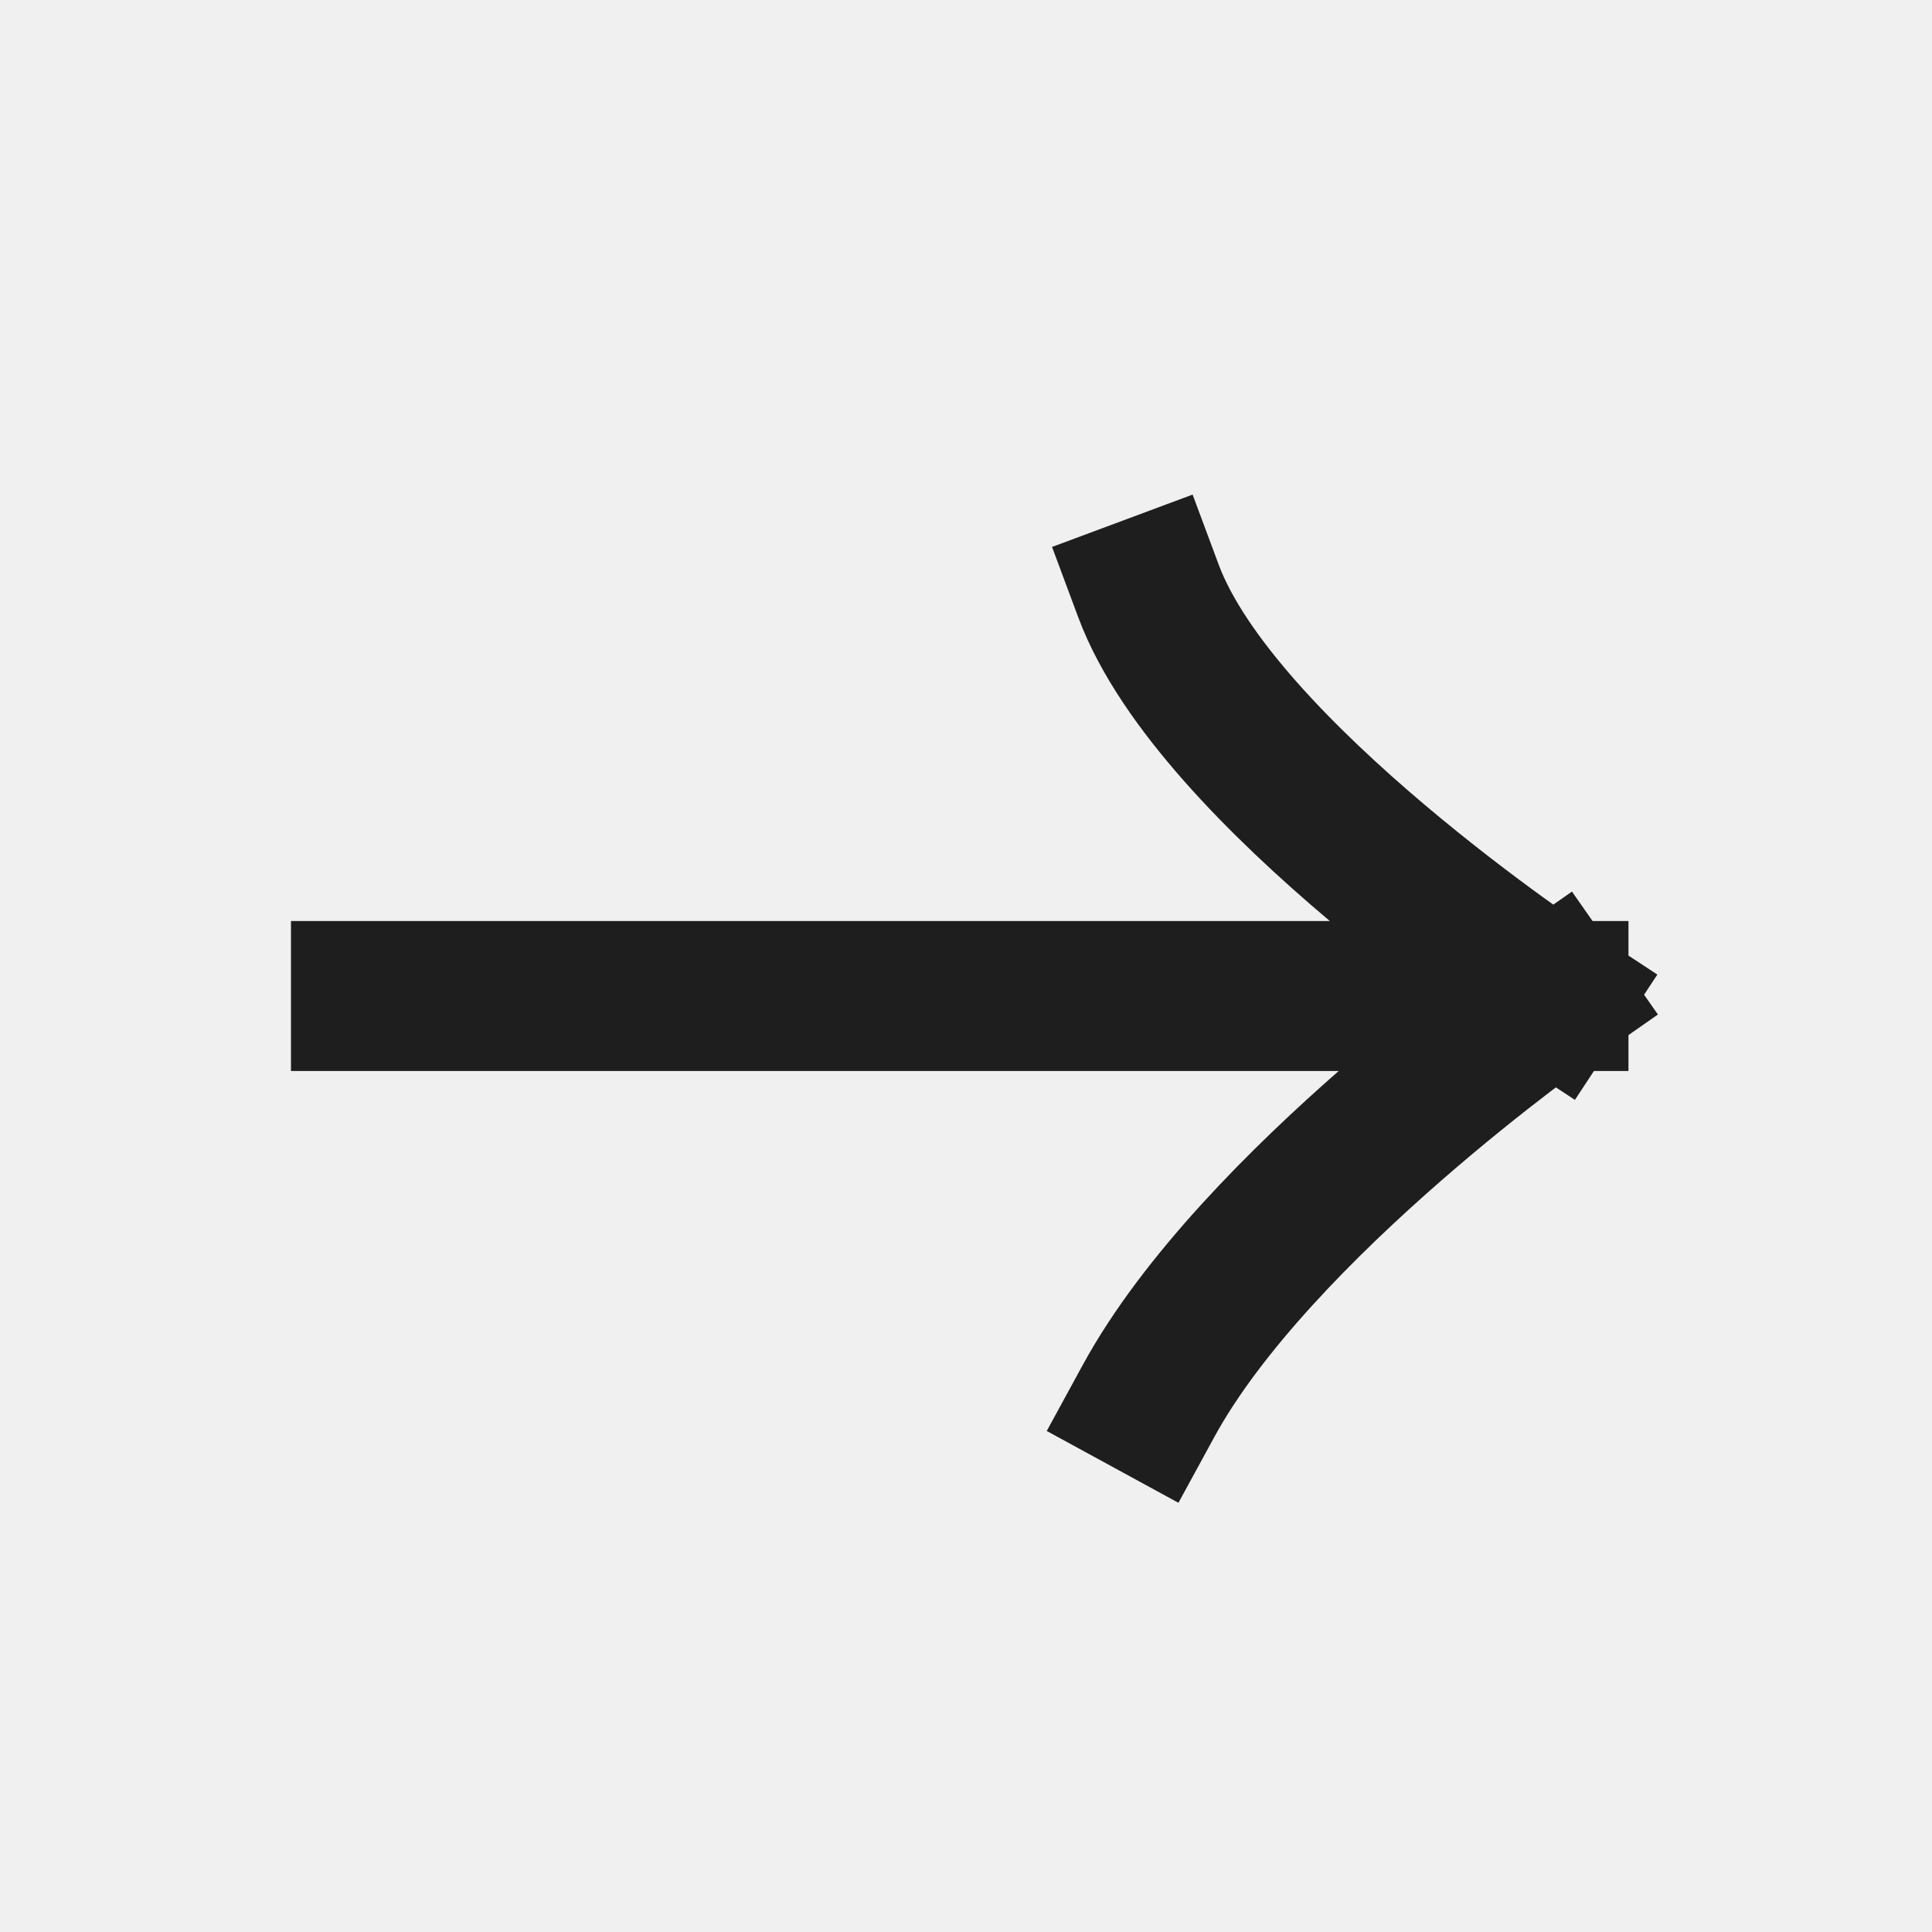
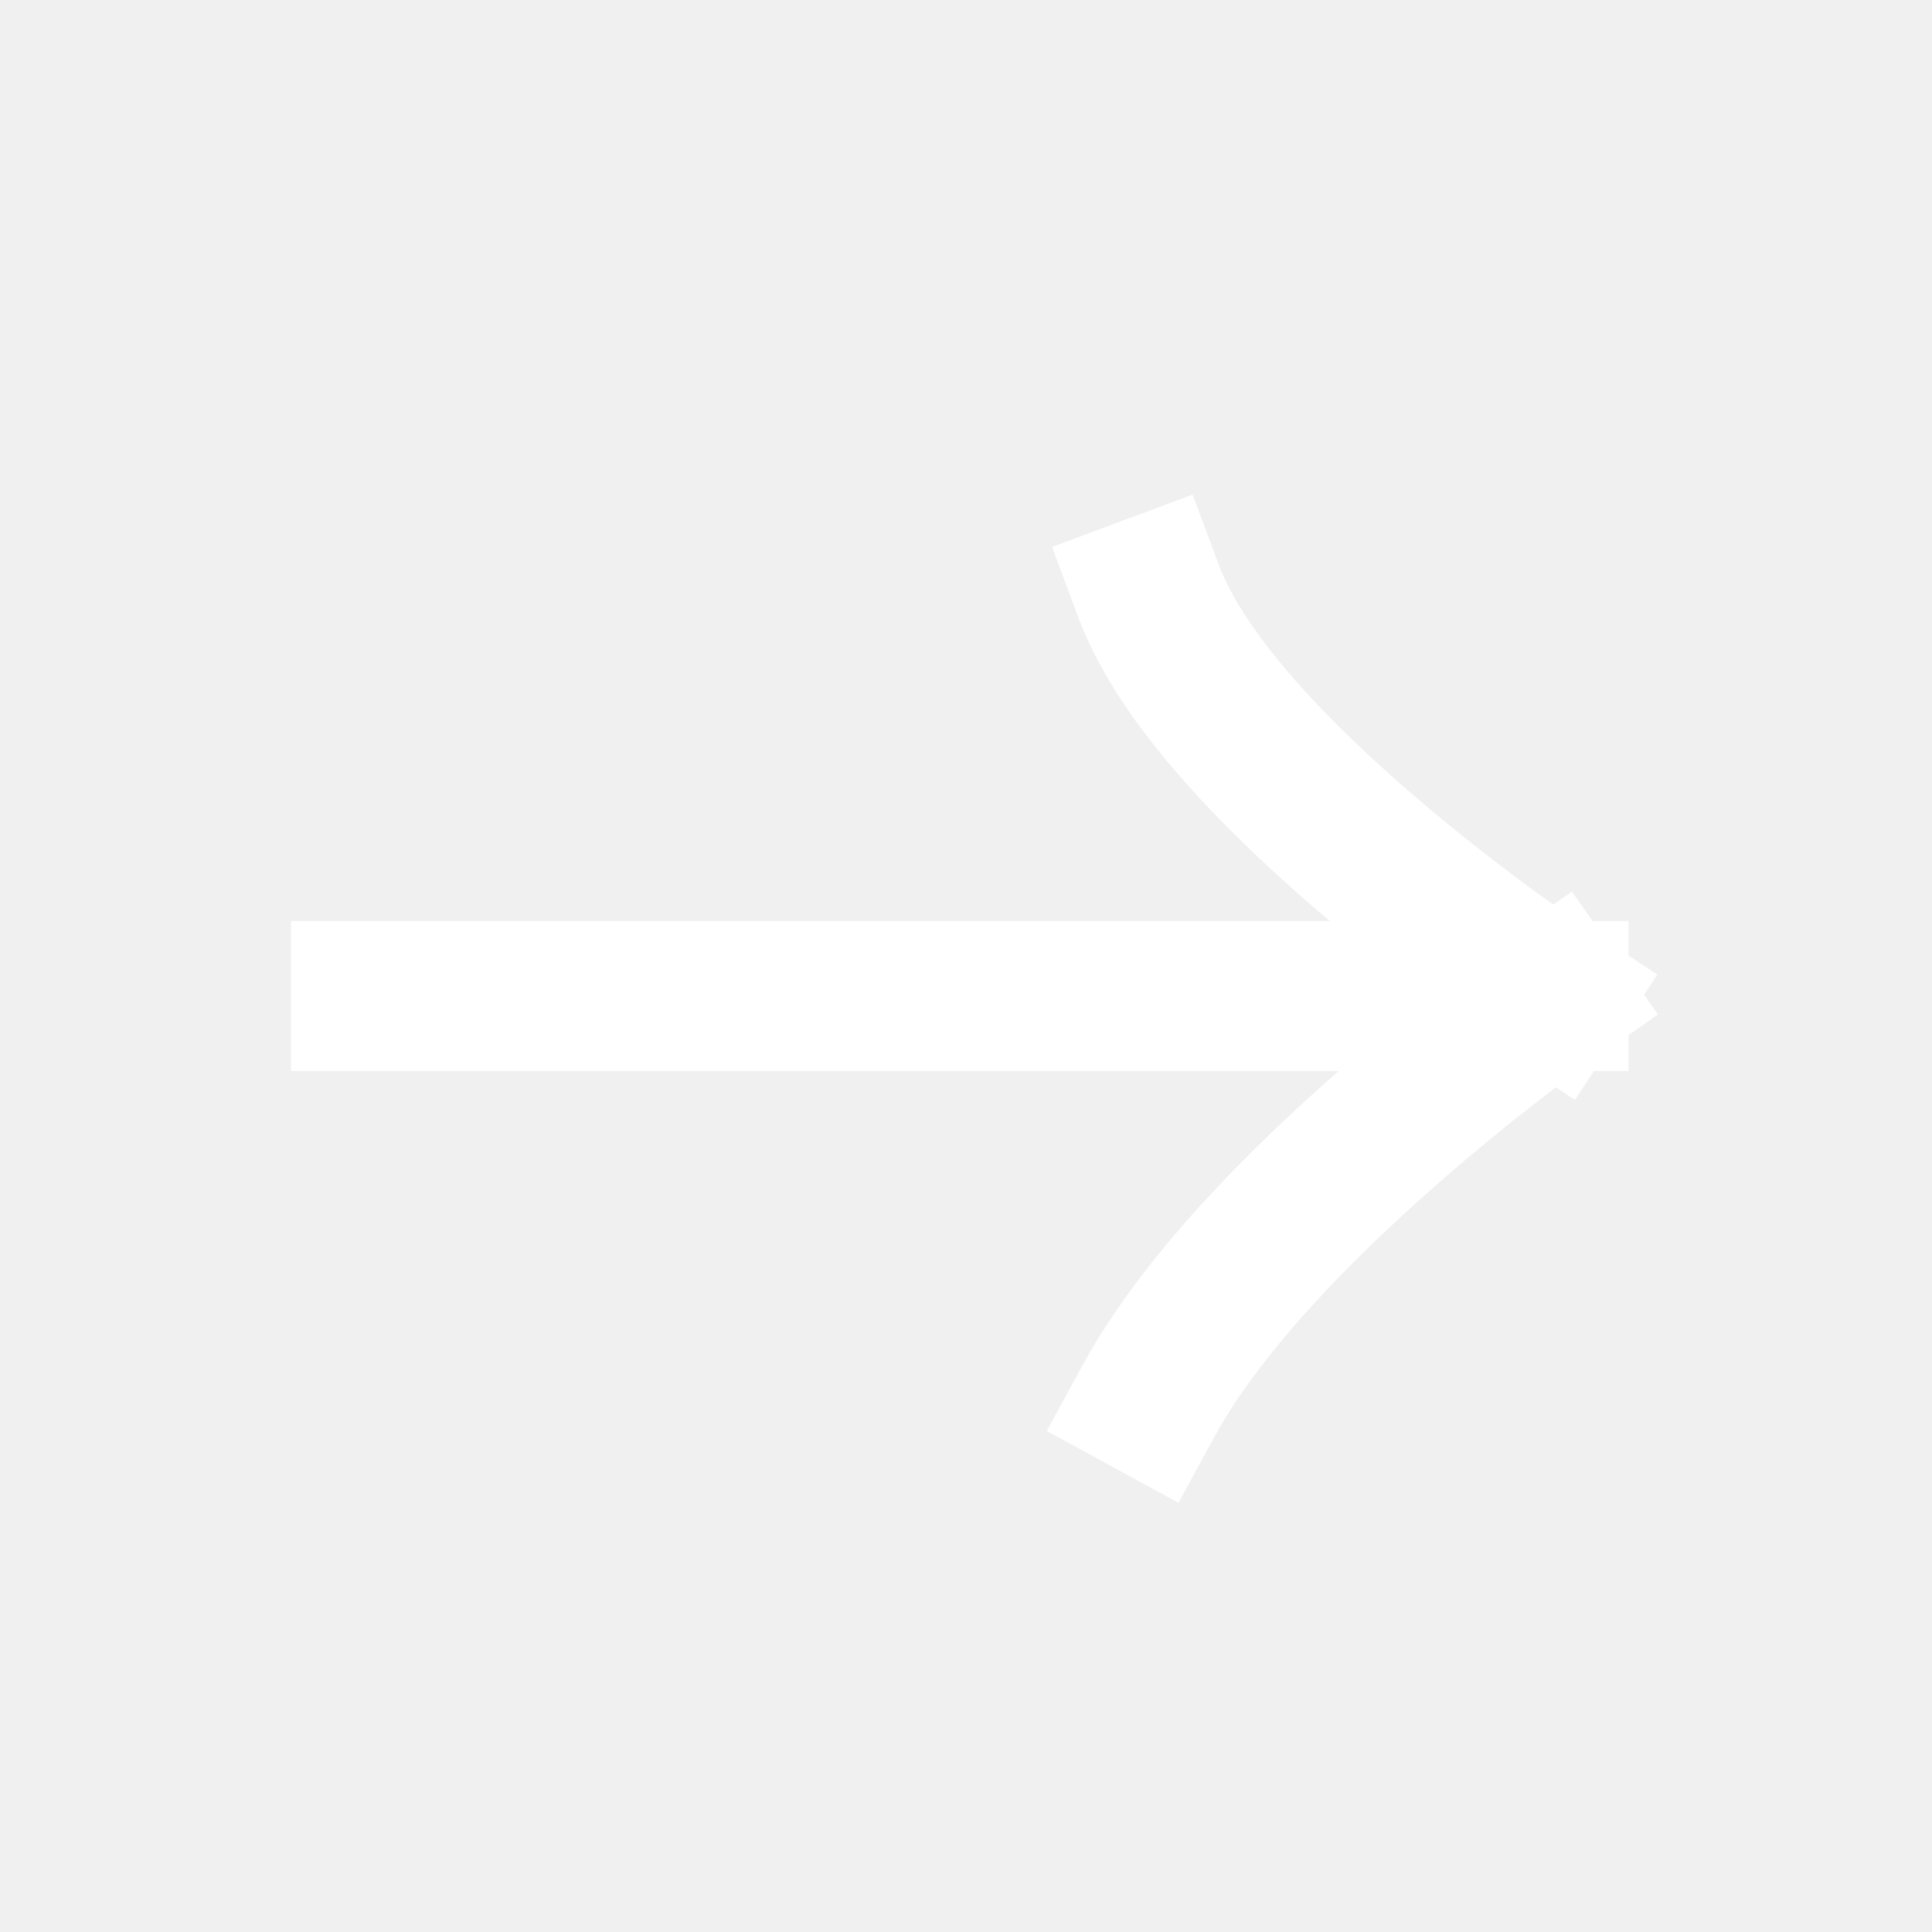
<svg xmlns="http://www.w3.org/2000/svg" width="28" height="28" viewBox="0 0 28 28" fill="none">
-   <path d="M5.304 14.435H22.514M22.514 14.435C22.514 14.435 17.636 11.227 16.645 8.566M22.514 14.435C22.514 14.435 18.202 17.45 16.645 20.305" stroke="#1E1E1E" stroke-width="2.174" stroke-linecap="square" />
+   <path d="M5.304 14.435H22.514M22.514 14.435C22.514 14.435 17.636 11.227 16.645 8.566M22.514 14.435C22.514 14.435 18.202 17.45 16.645 20.305" stroke="#FFFFFF" stroke-width="2.174" stroke-linecap="square" />
</svg>
